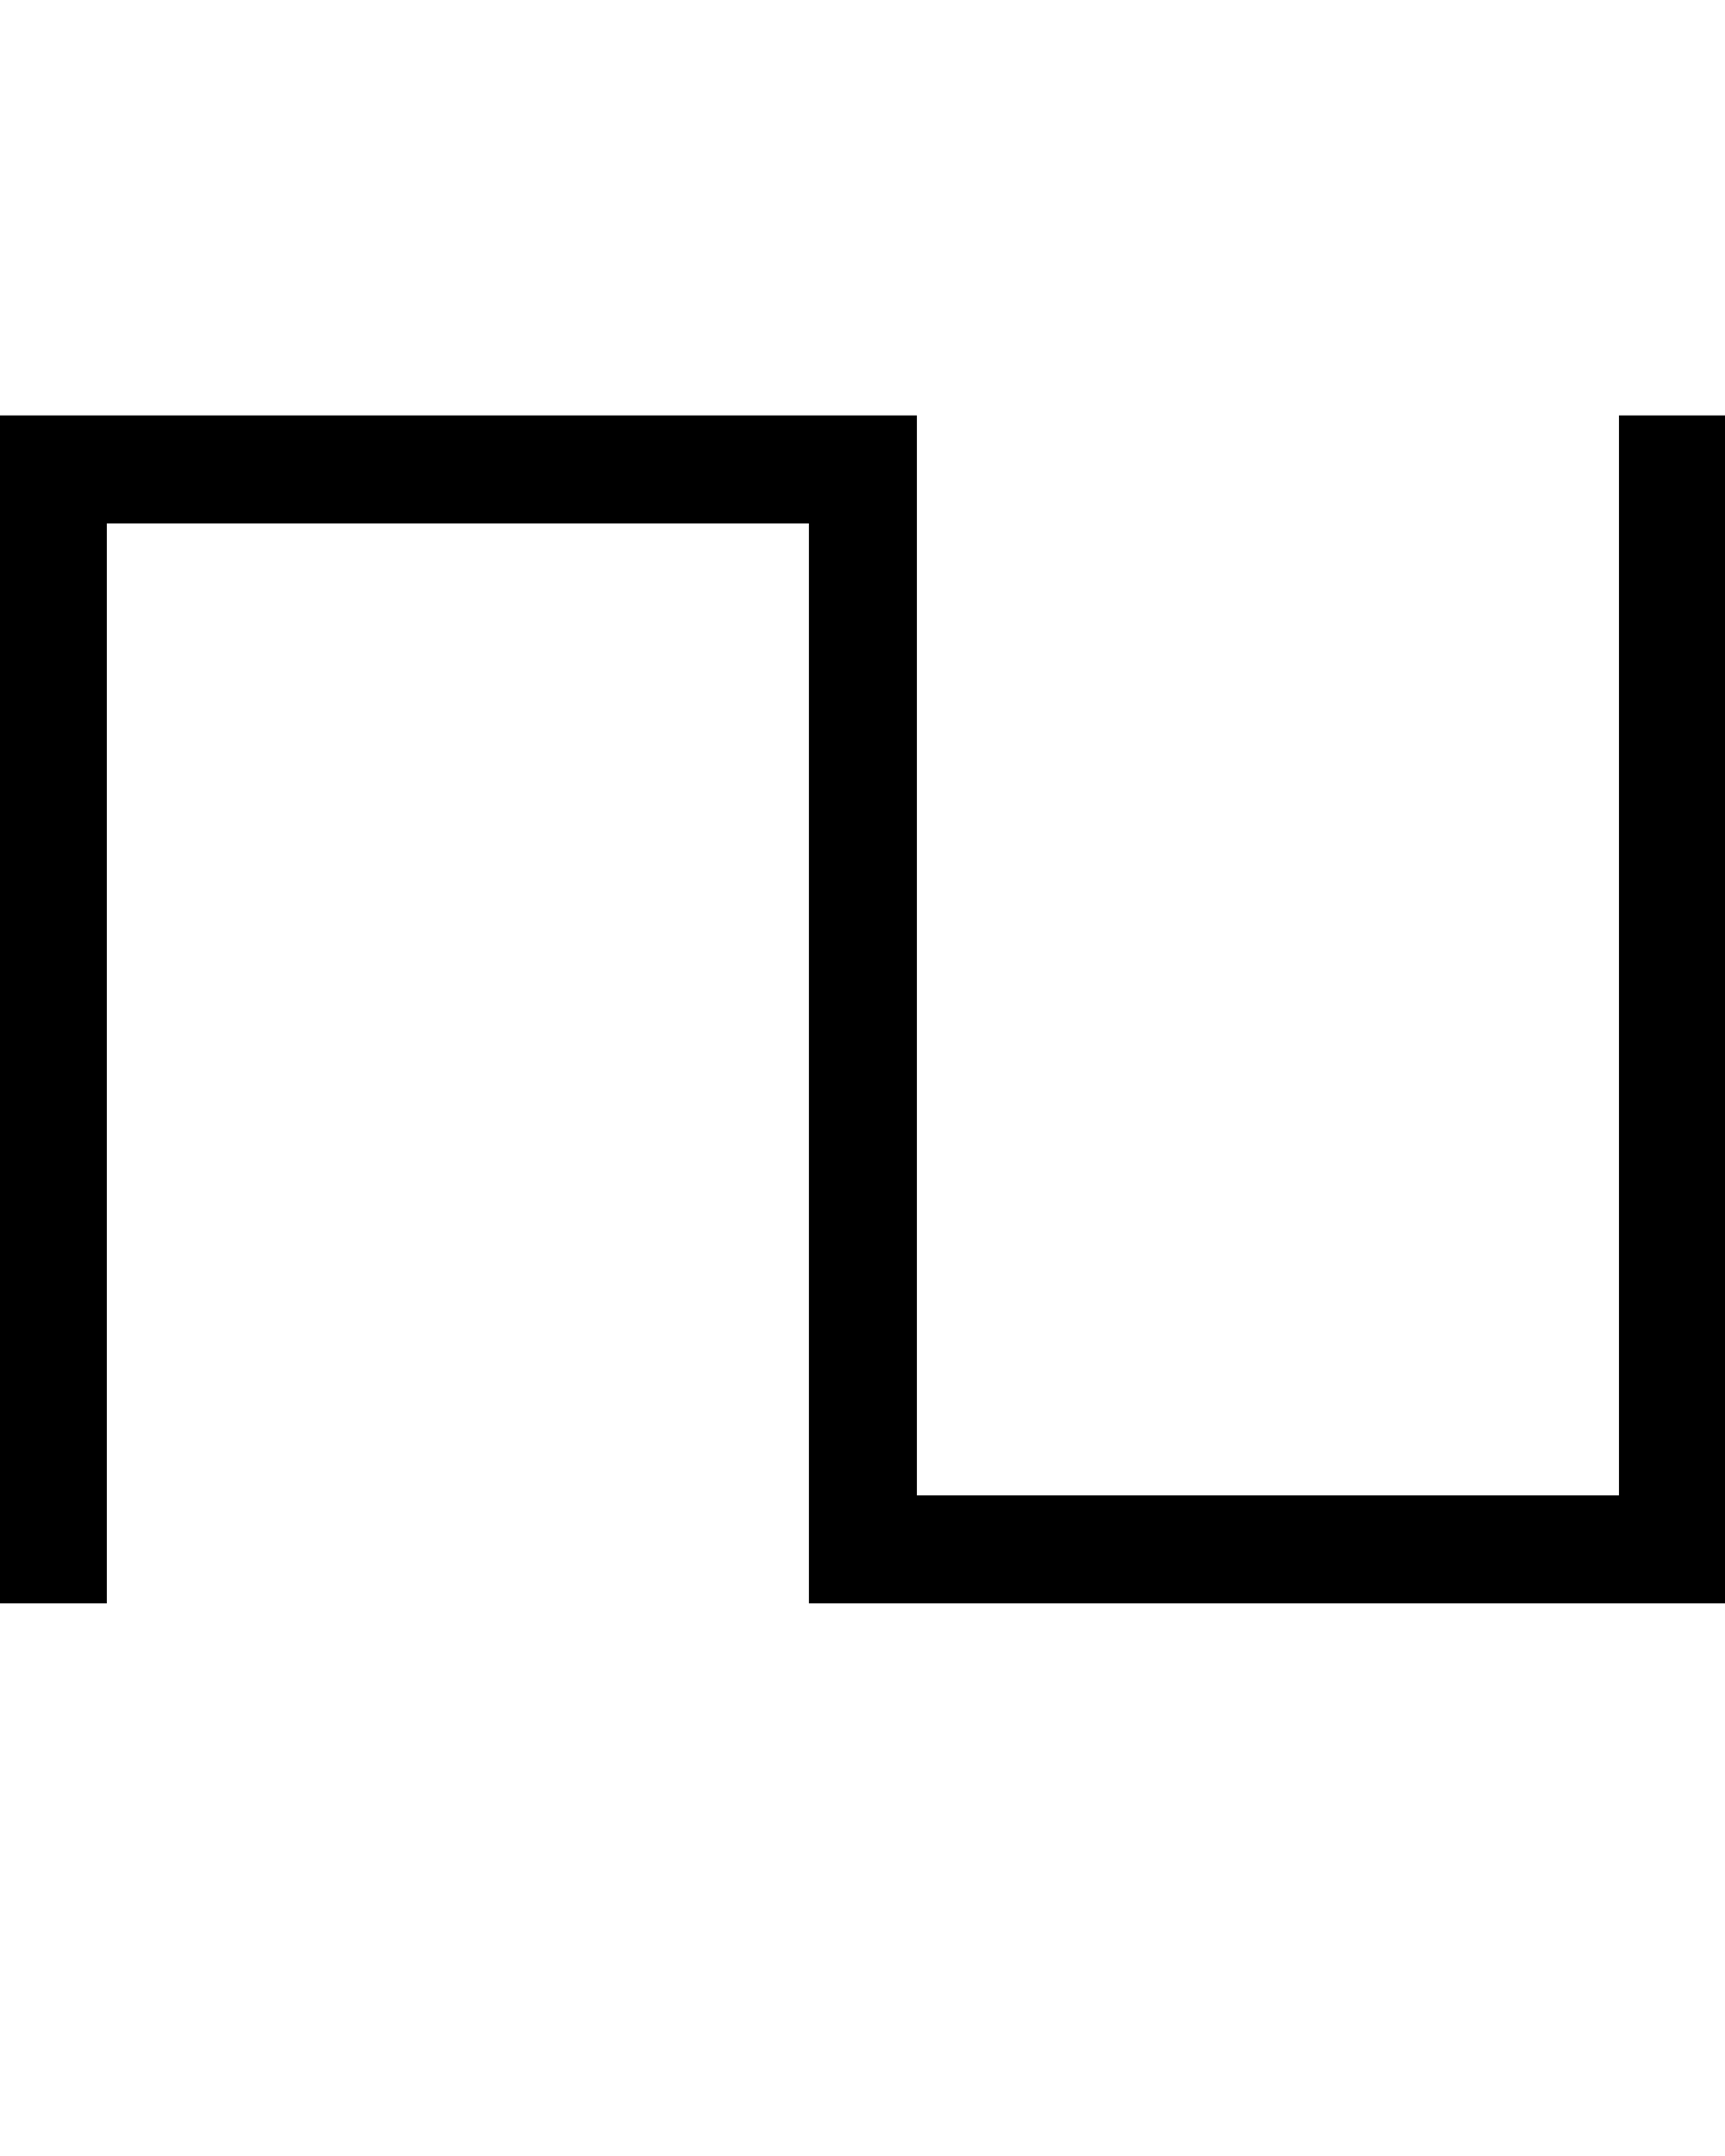
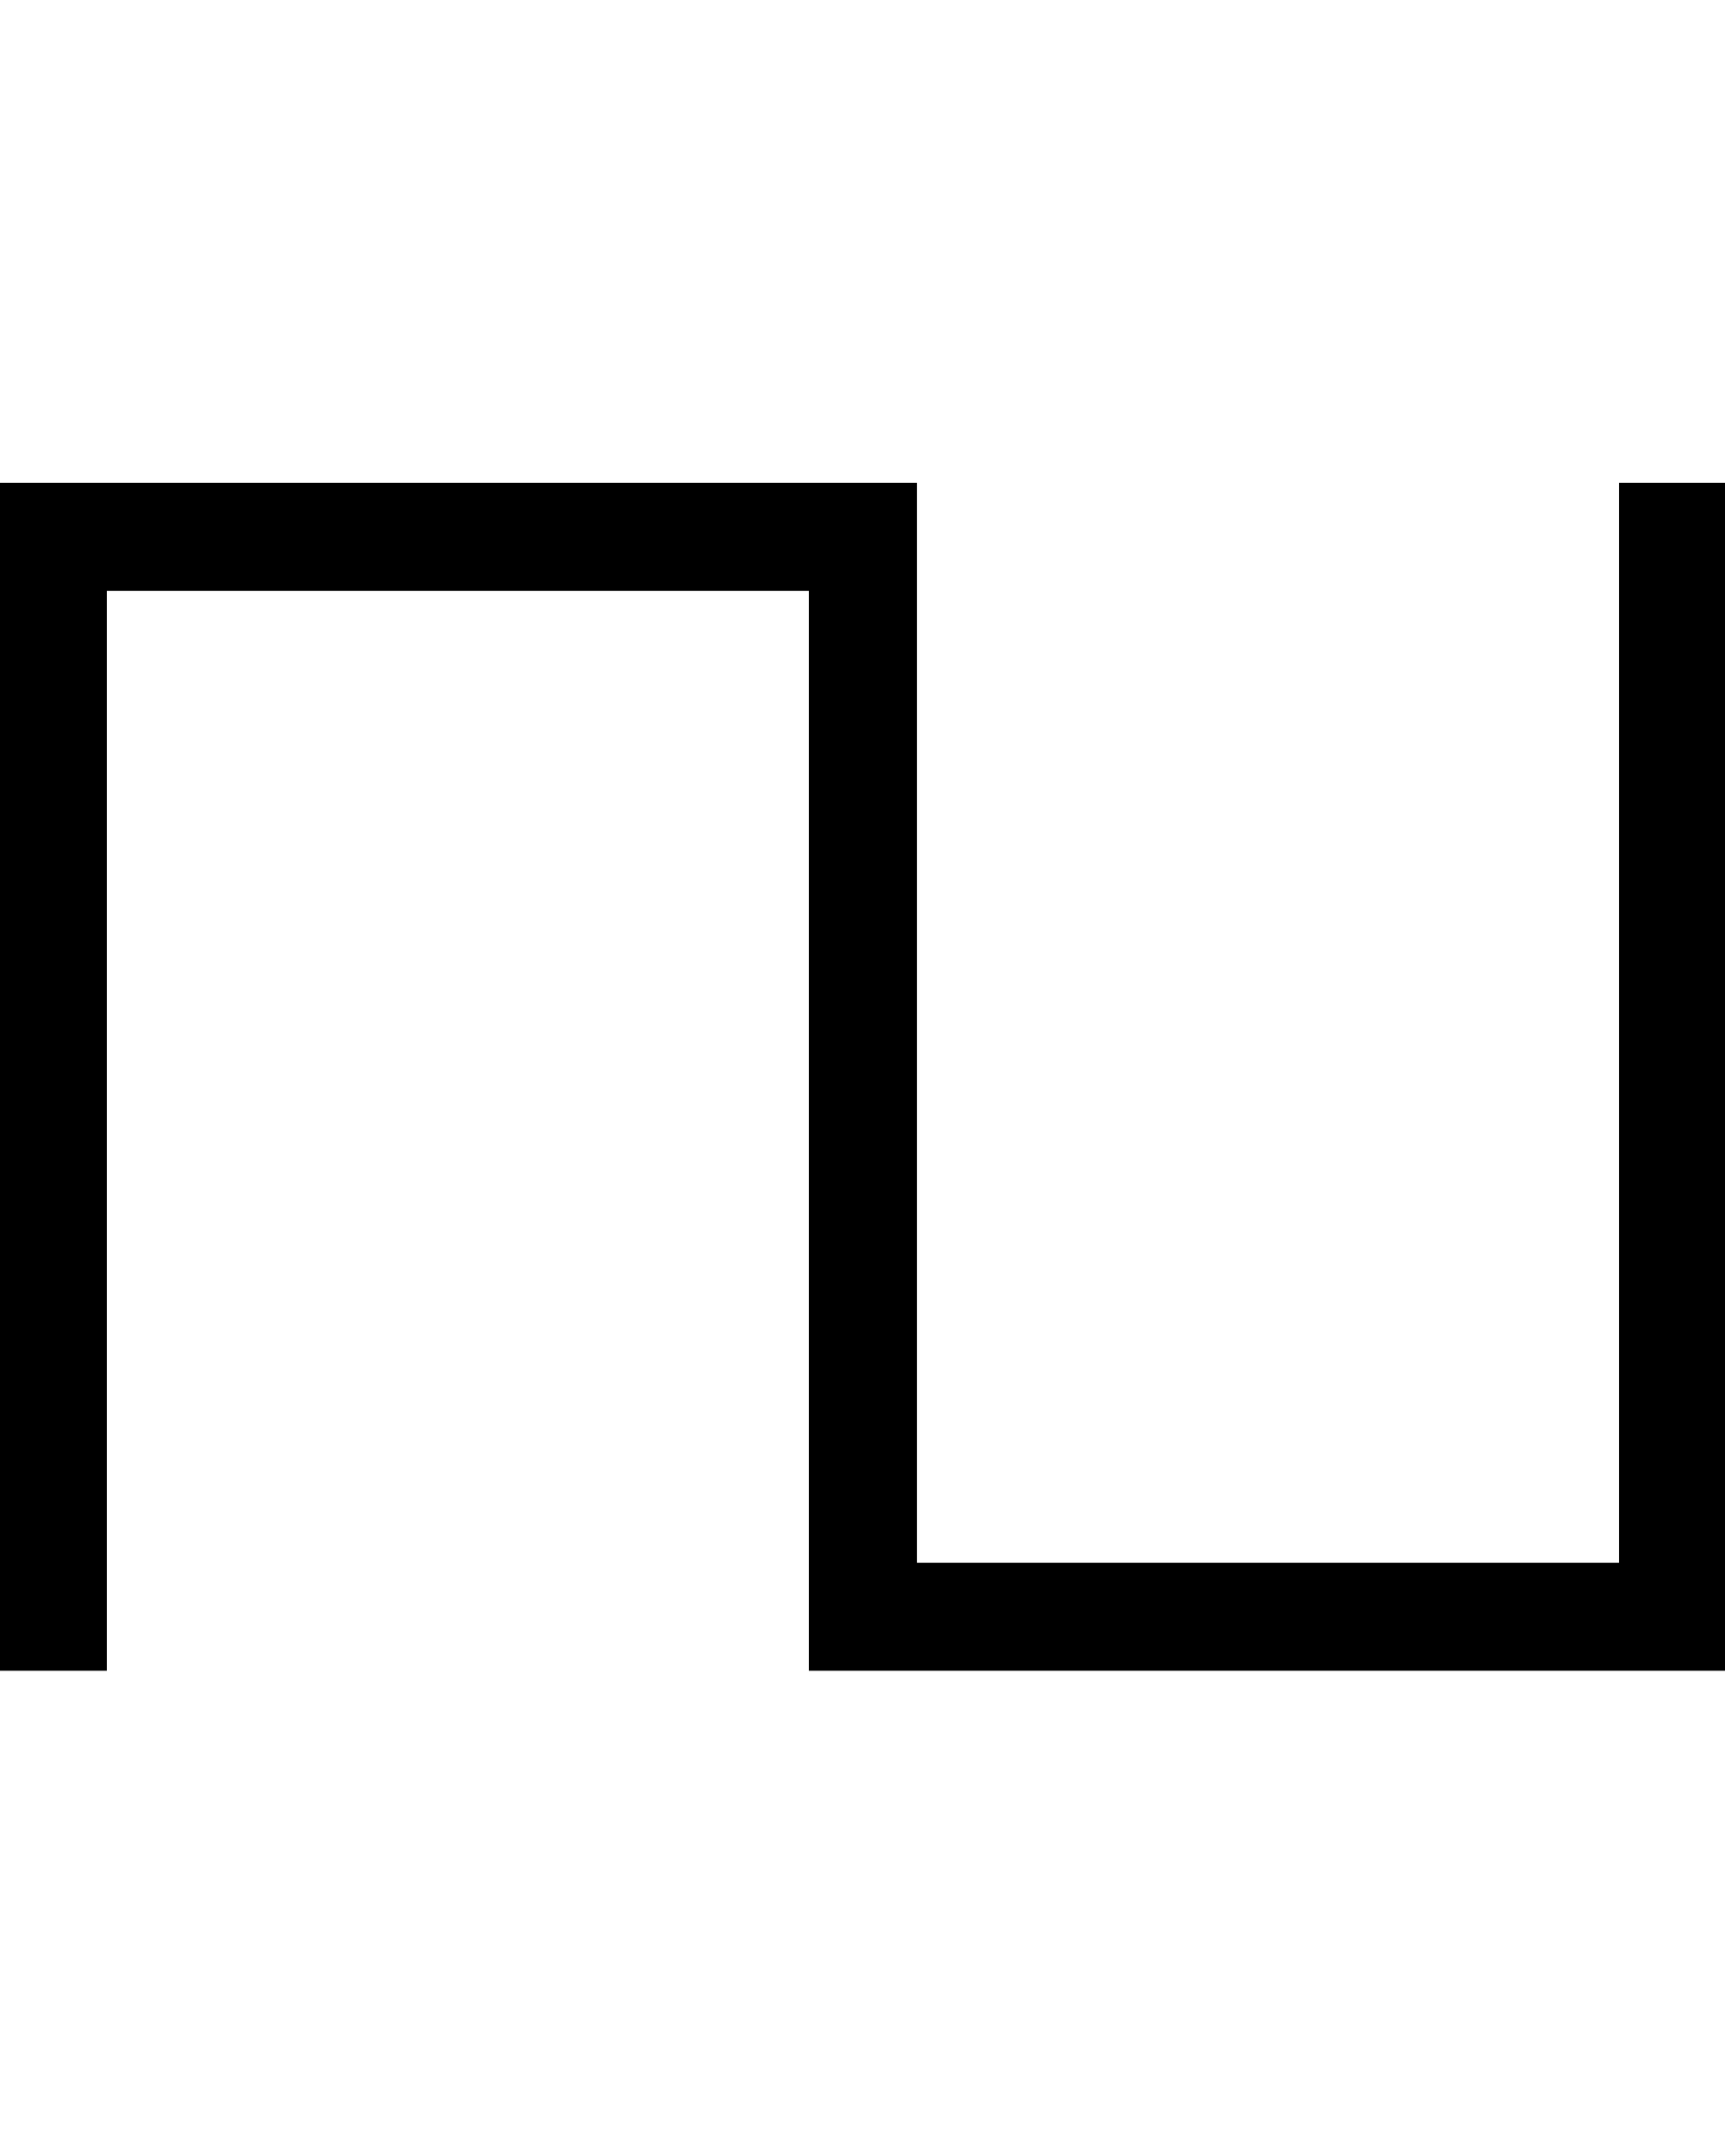
<svg xmlns="http://www.w3.org/2000/svg" version="1.1" width="819" height="1024" viewBox="0 0 819 1024">
  <g id="icomoon-ignore">
</g>
-   <path fill="#000" d="M1563.904 761.528h-410.336v-512.92h-333.416v512.92h-436v-512.92h-333.416v512.92h-436v-512.92h-359.056v-51.304h410.336v512.92h333.416v-512.92h436v512.92h333.416v-512.92h436v512.92h359.056z" />
+   <path d="M1563.904 793.528h-410.336v-512.92h-333.416v512.92h-436v-512.92h-333.416v512.92h-436v-512.92h-359.056v-51.304h410.336v512.92h333.416v-512.92h436v512.92h333.416v-512.92h436v512.92h359.056z" />
</svg>
